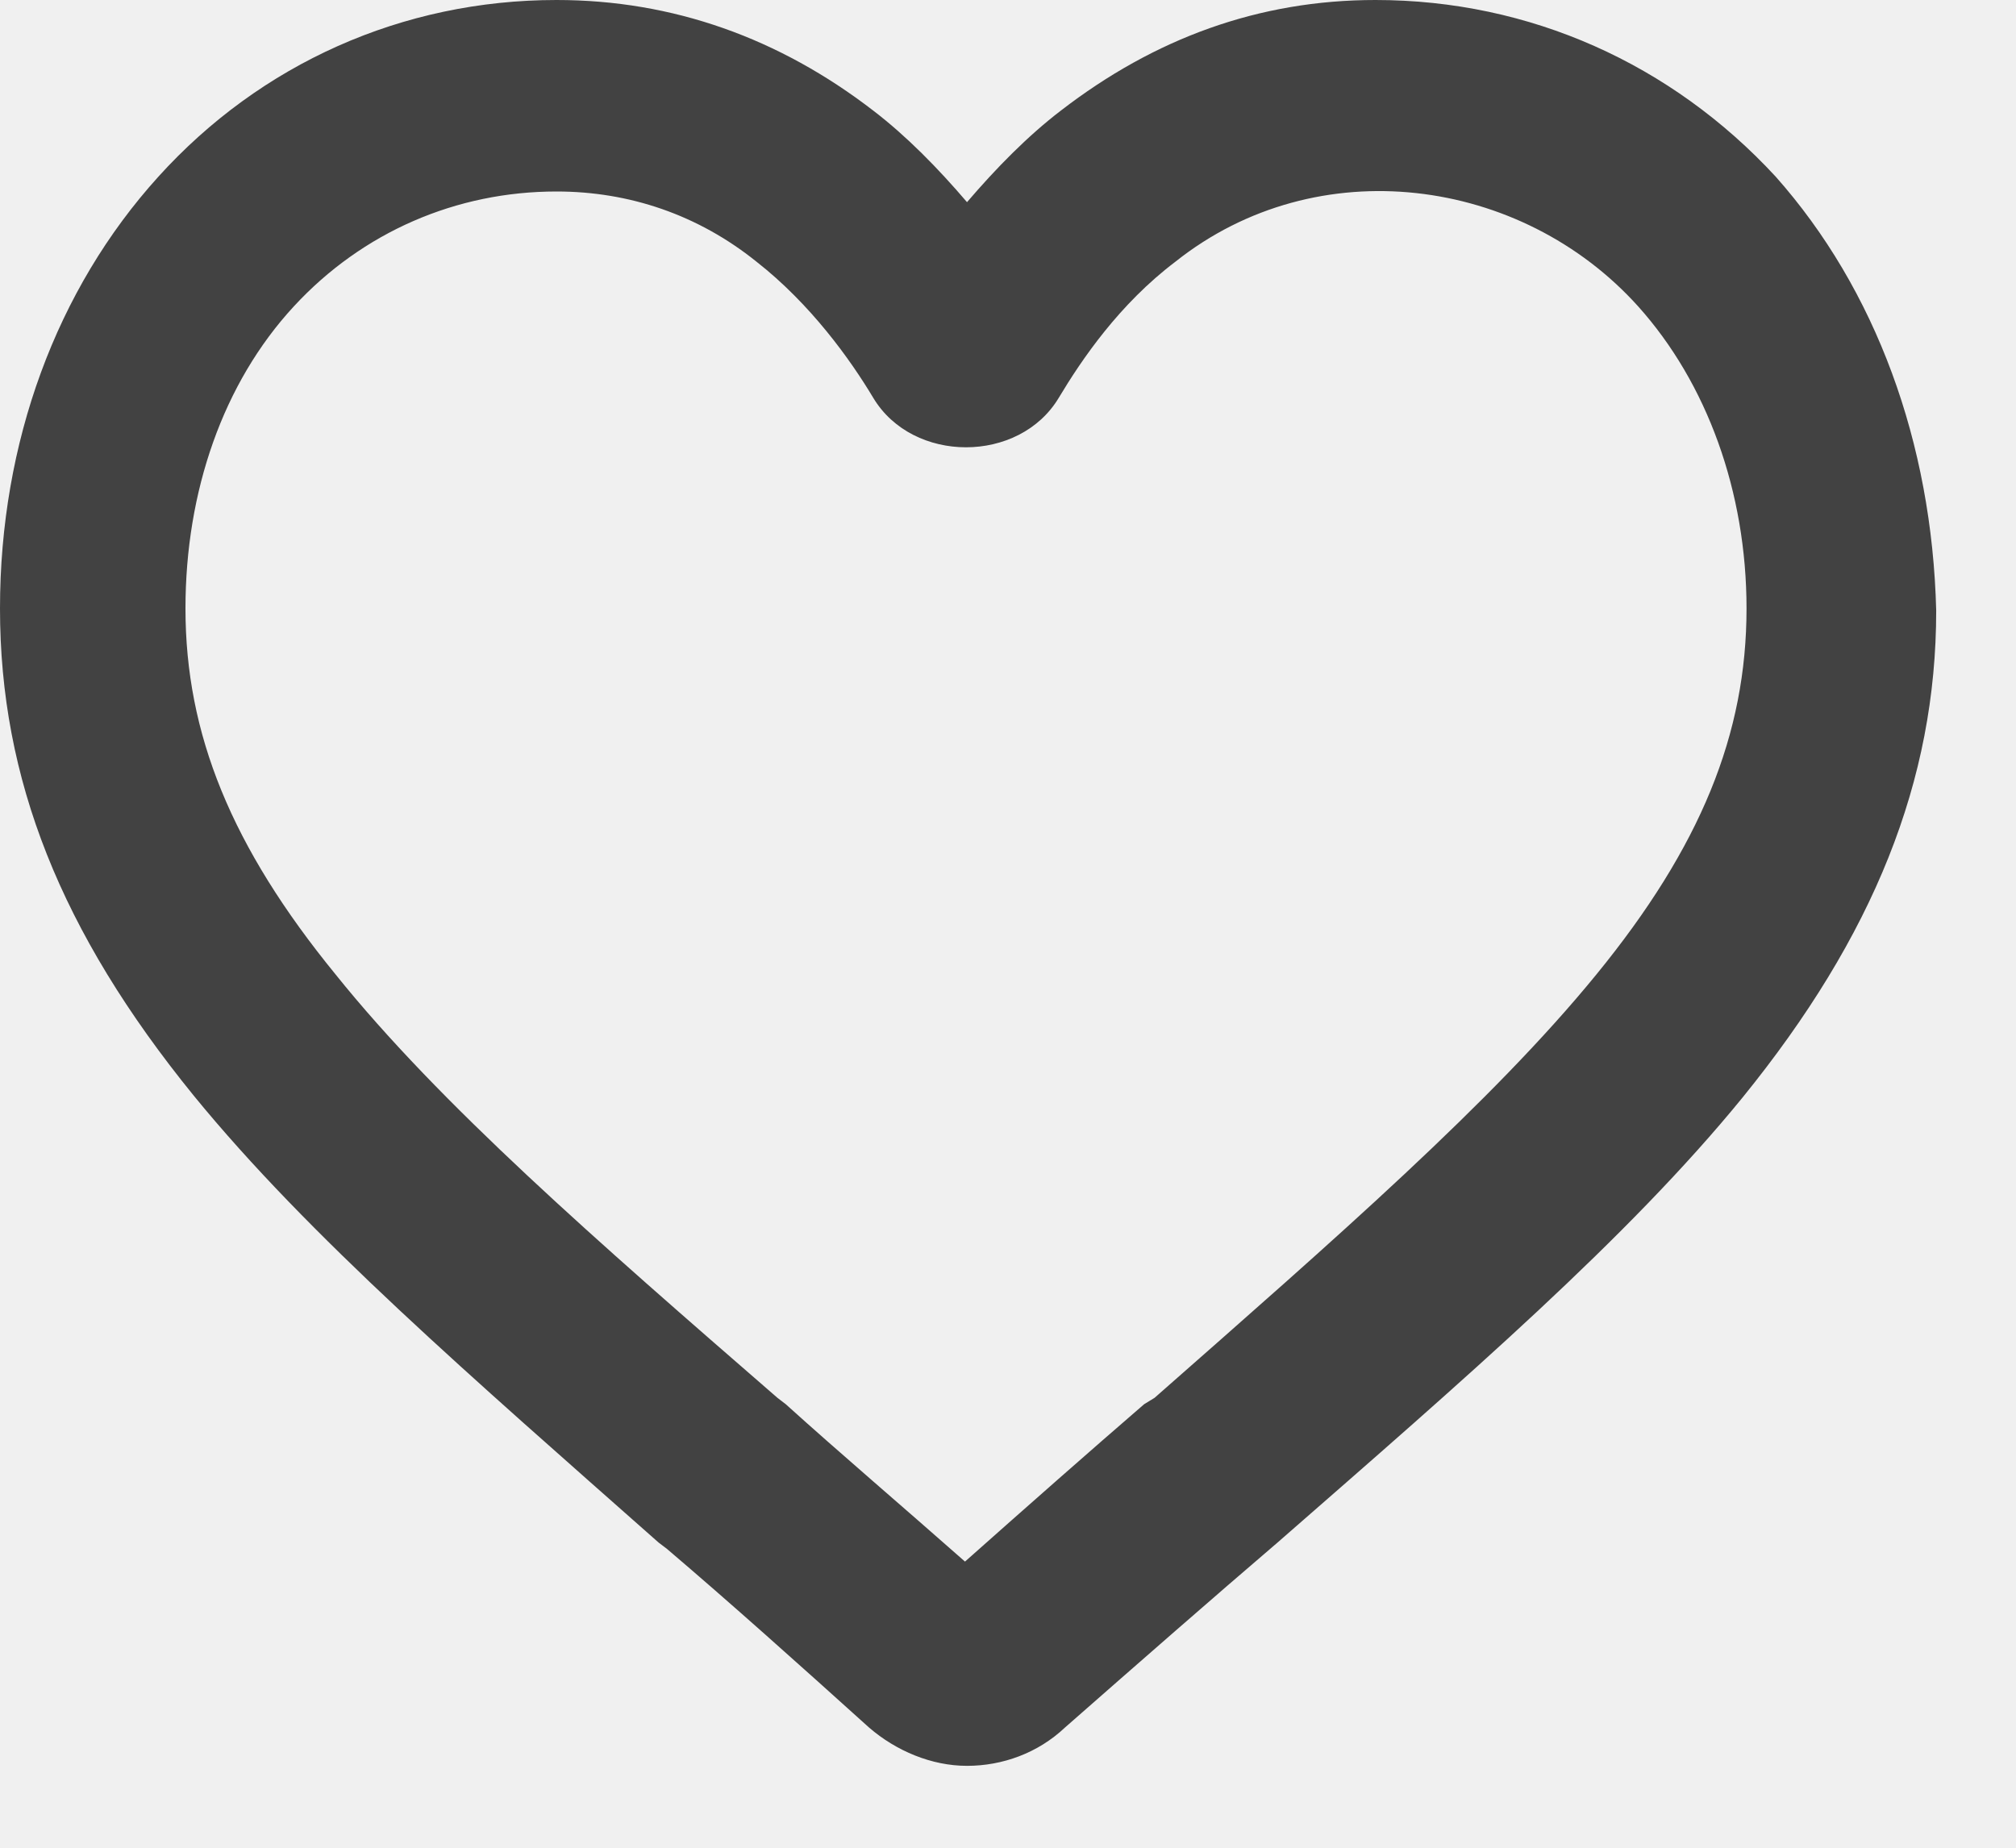
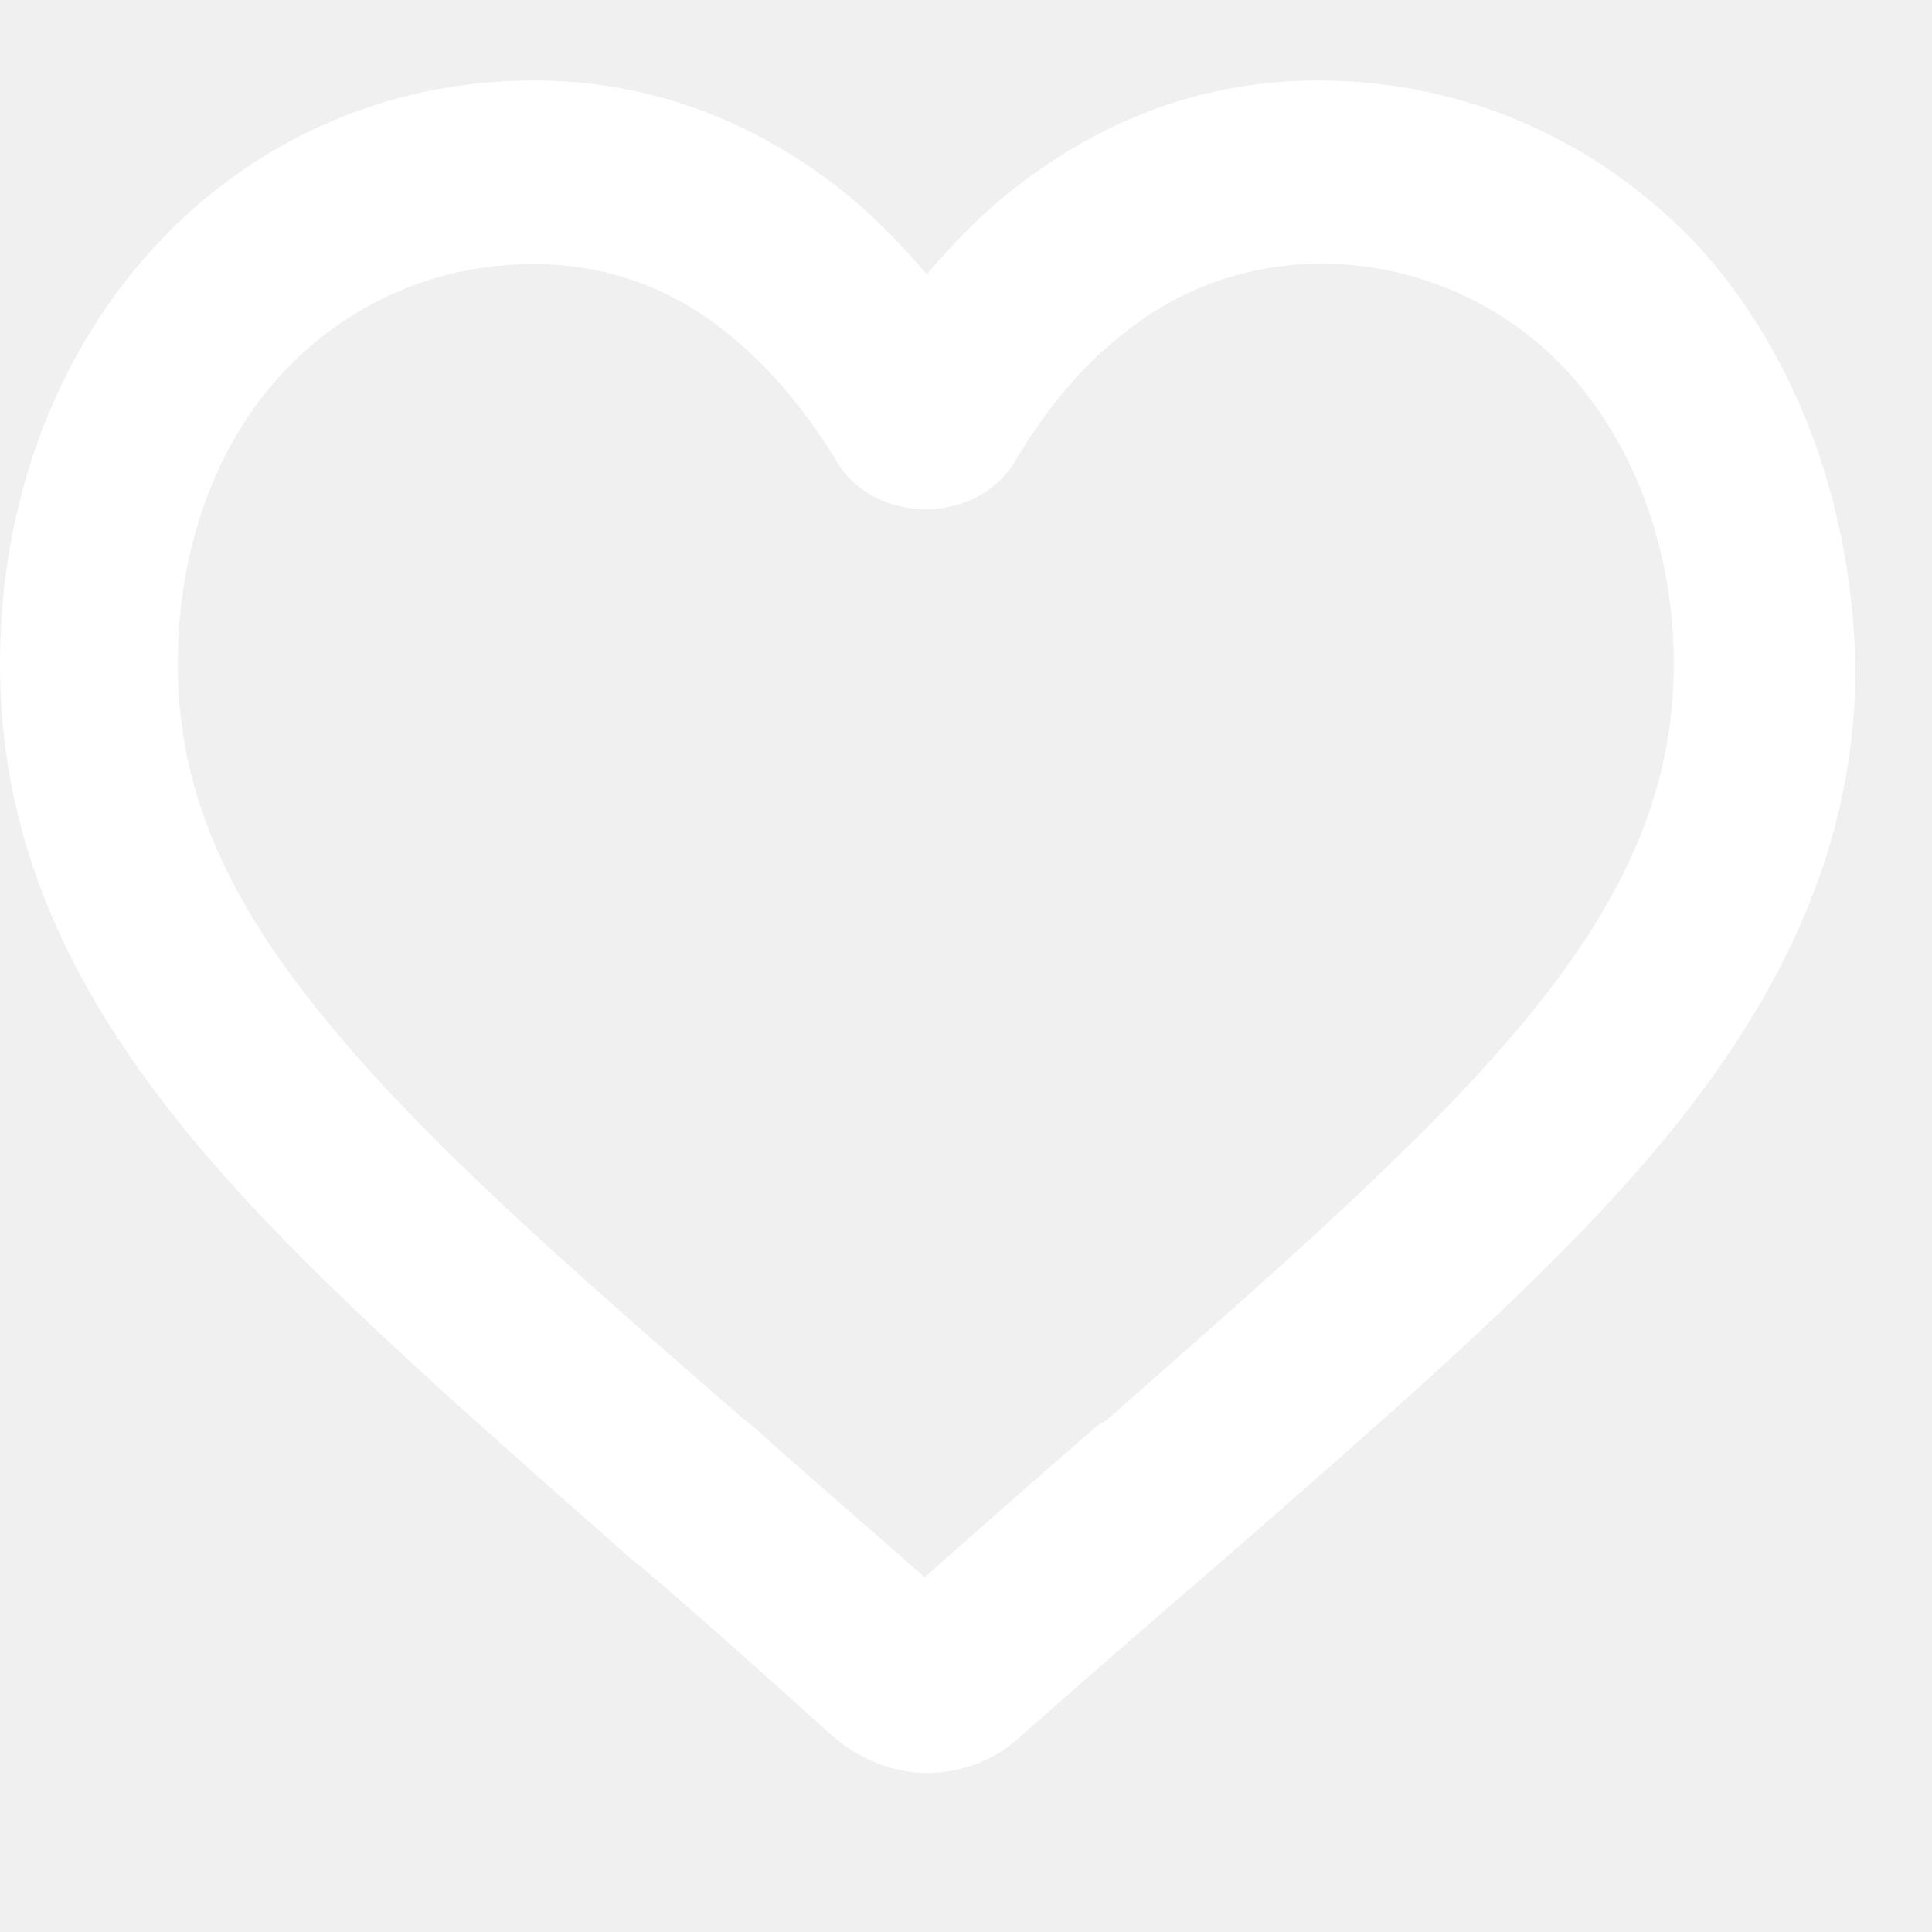
- <svg xmlns="http://www.w3.org/2000/svg" width="24" height="22" viewBox="0 0 24 22" fill="none">
-   <path id="like icon" d="M21.139 2.103C19.899 0.76 18.211 0 16.375 0C14.986 0 13.745 0.456 12.629 1.317C12.232 1.621 11.86 2.001 11.512 2.407C11.165 2.001 10.793 1.621 10.396 1.317C9.279 0.456 8.014 0 6.625 0C4.789 0 3.101 0.76 1.886 2.103C0.67 3.445 0 5.269 0 7.245C0 9.271 0.72 11.095 2.307 13.046C3.672 14.718 5.607 16.39 7.84 18.366L7.94 18.442C8.684 19.075 9.503 19.809 10.346 20.569C10.669 20.848 11.091 21.025 11.512 21.025C11.934 21.025 12.356 20.873 12.678 20.569C13.572 19.784 14.44 19.024 15.209 18.366C17.442 16.415 19.378 14.743 20.742 13.071C22.305 11.146 23.05 9.297 23.05 7.27C23 5.269 22.33 3.445 21.139 2.103ZM20.792 7.245C20.792 8.739 20.246 10.082 19.005 11.602C17.765 13.122 15.904 14.743 13.745 16.643L13.621 16.719C12.976 17.276 12.257 17.91 11.488 18.593C10.743 17.935 9.999 17.302 9.354 16.719L9.255 16.643C7.096 14.768 5.235 13.147 3.995 11.602C2.754 10.082 2.208 8.739 2.208 7.245C2.208 5.852 2.655 4.56 3.498 3.648C4.317 2.761 5.434 2.28 6.625 2.28C7.493 2.28 8.312 2.558 9.006 3.116C9.652 3.622 10.123 4.281 10.396 4.737C10.867 5.522 12.133 5.522 12.604 4.737C12.877 4.281 13.324 3.622 13.993 3.116C15.681 1.773 18.112 2.103 19.502 3.648C20.32 4.56 20.792 5.852 20.792 7.245Z" fill="#424242" />
+ <svg xmlns="http://www.w3.org/2000/svg" width="28" height="28" viewBox="0 0 24 22" fill="none">
+   <path id="like icon" d="M21.139 2.103C19.899 0.76 18.211 0 16.375 0C14.986 0 13.745 0.456 12.629 1.317C12.232 1.621 11.86 2.001 11.512 2.407C11.165 2.001 10.793 1.621 10.396 1.317C9.279 0.456 8.014 0 6.625 0C4.789 0 3.101 0.76 1.886 2.103C0.67 3.445 0 5.269 0 7.245C0 9.271 0.72 11.095 2.307 13.046C3.672 14.718 5.607 16.39 7.84 18.366L7.94 18.442C8.684 19.075 9.503 19.809 10.346 20.569C10.669 20.848 11.091 21.025 11.512 21.025C11.934 21.025 12.356 20.873 12.678 20.569C13.572 19.784 14.44 19.024 15.209 18.366C17.442 16.415 19.378 14.743 20.742 13.071C22.305 11.146 23.05 9.297 23.05 7.27C23 5.269 22.33 3.445 21.139 2.103ZM20.792 7.245C20.792 8.739 20.246 10.082 19.005 11.602C17.765 13.122 15.904 14.743 13.745 16.643L13.621 16.719C12.976 17.276 12.257 17.91 11.488 18.593C10.743 17.935 9.999 17.302 9.354 16.719L9.255 16.643C7.096 14.768 5.235 13.147 3.995 11.602C2.754 10.082 2.208 8.739 2.208 7.245C2.208 5.852 2.655 4.56 3.498 3.648C4.317 2.761 5.434 2.28 6.625 2.28C7.493 2.28 8.312 2.558 9.006 3.116C9.652 3.622 10.123 4.281 10.396 4.737C10.867 5.522 12.133 5.522 12.604 4.737C12.877 4.281 13.324 3.622 13.993 3.116C15.681 1.773 18.112 2.103 19.502 3.648C20.32 4.56 20.792 5.852 20.792 7.245Z" fill="#ffffff" />
</svg>
